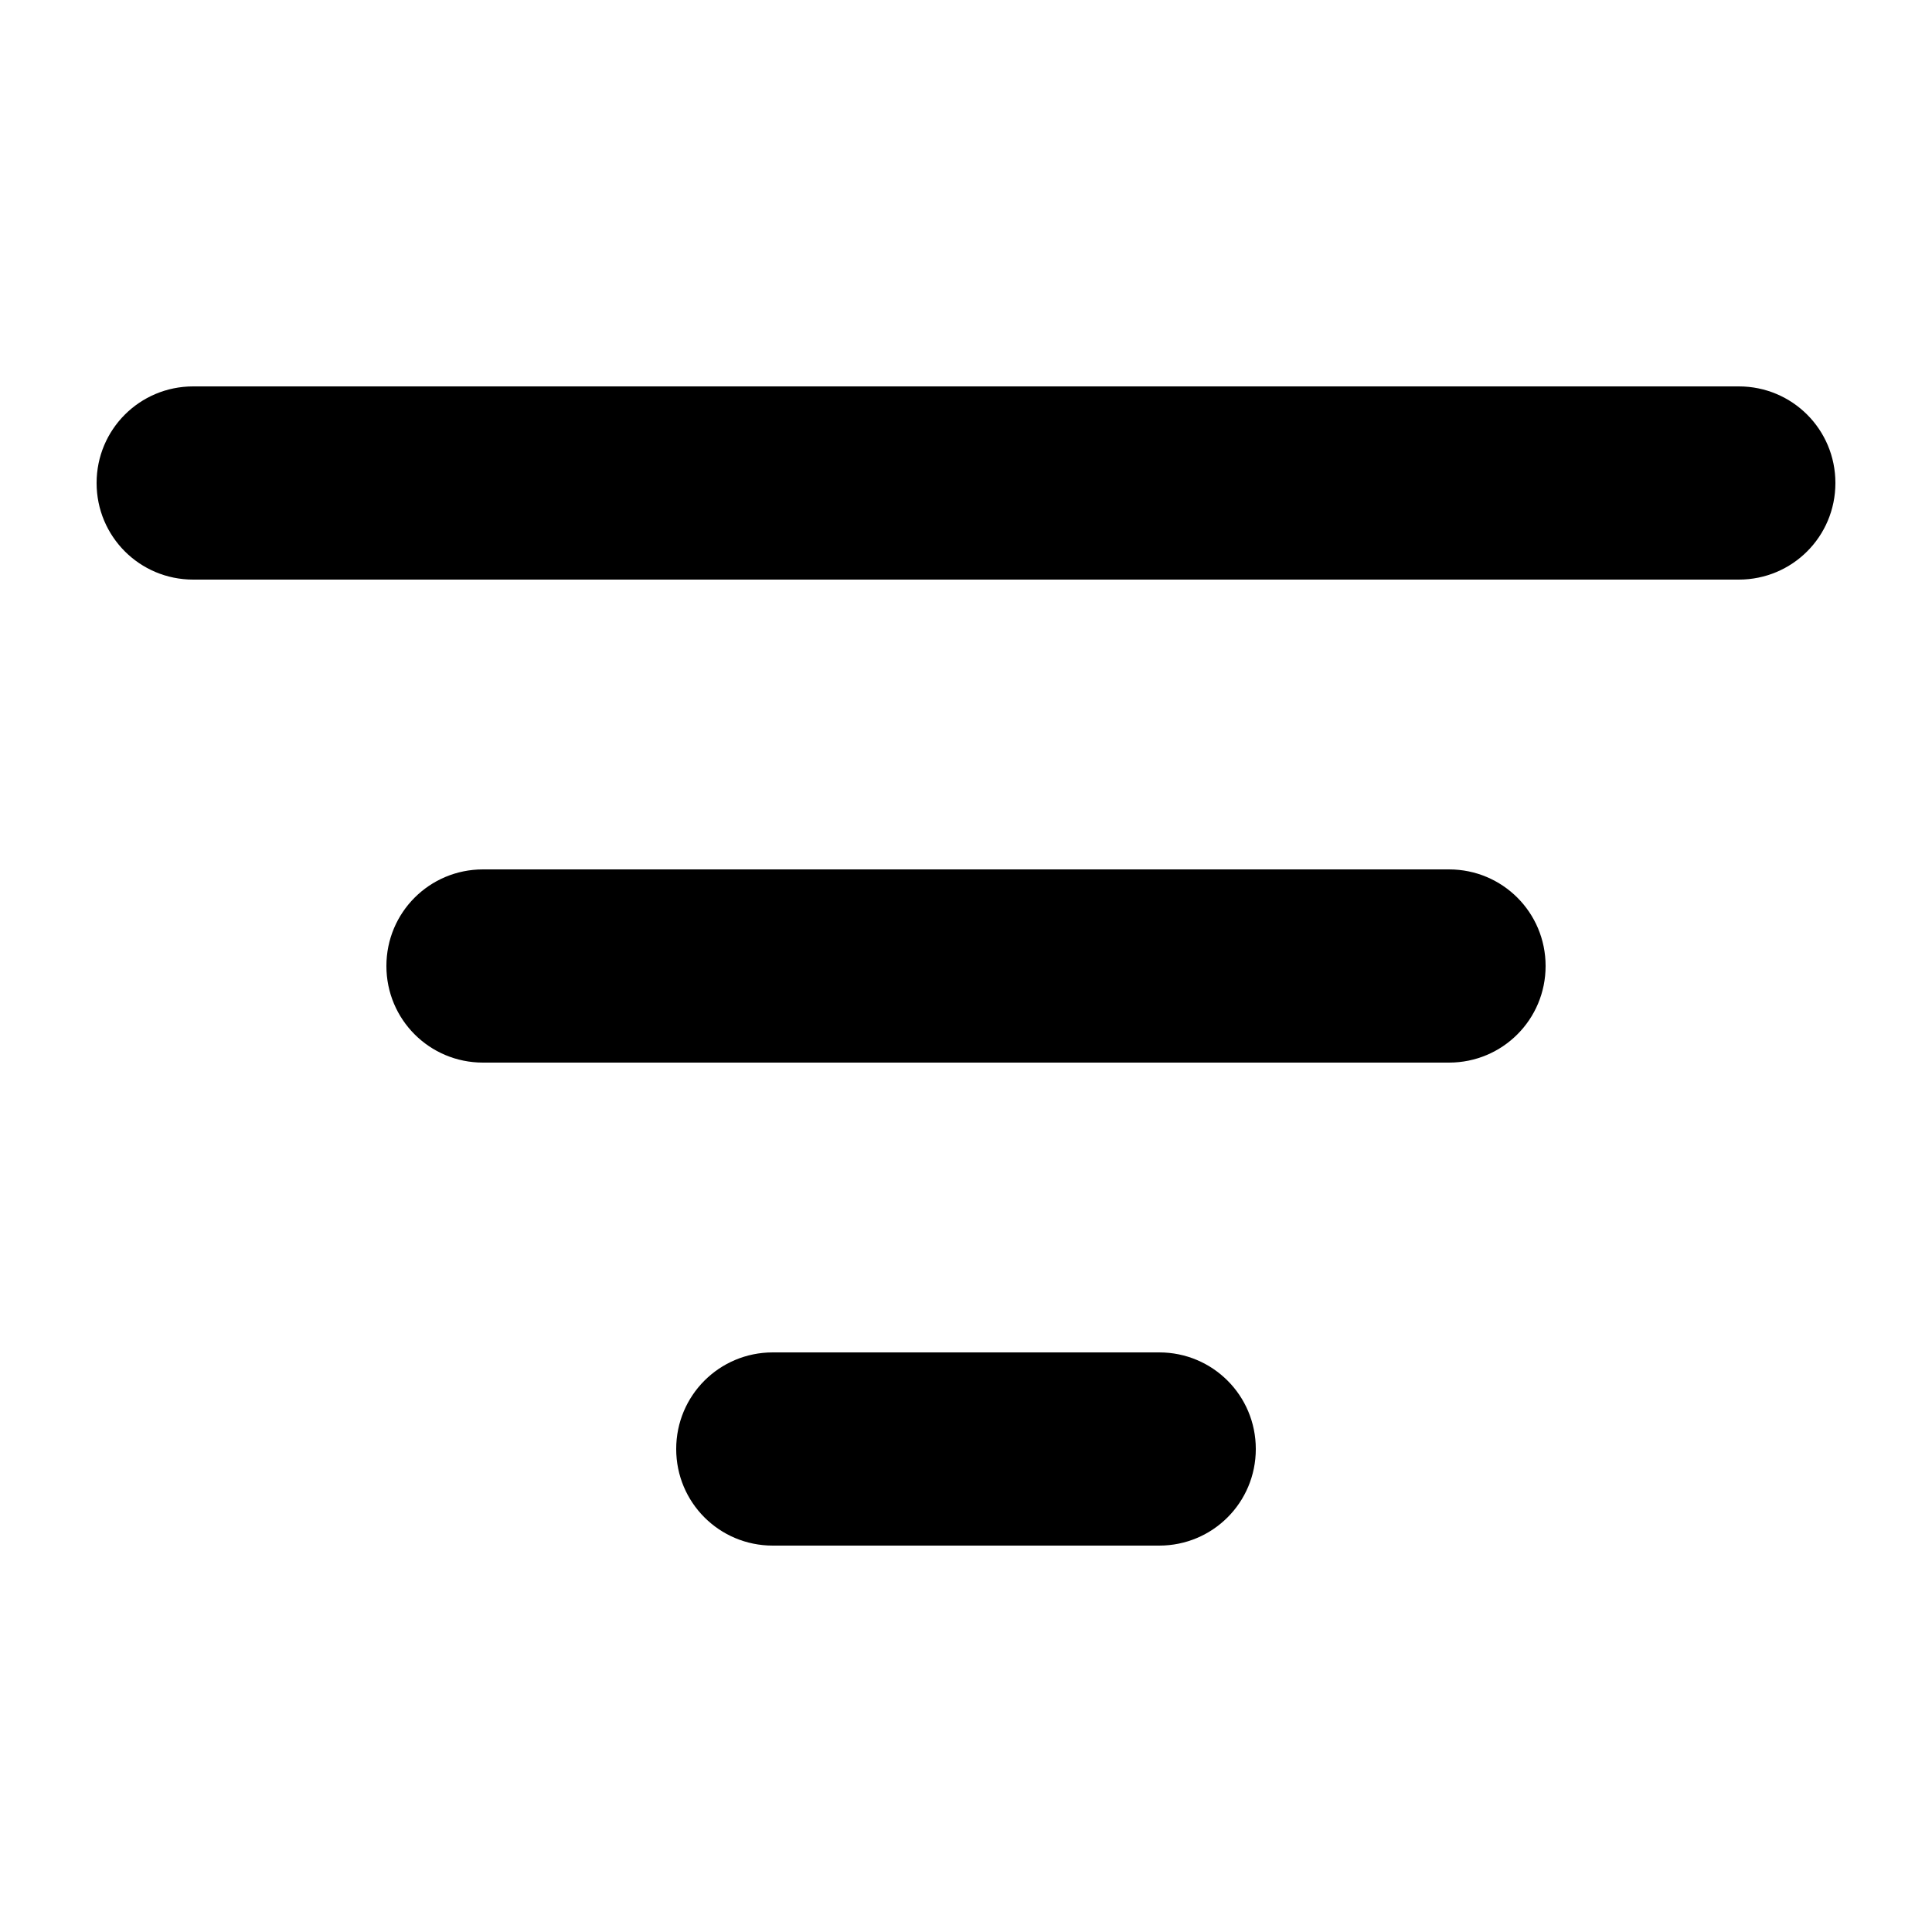
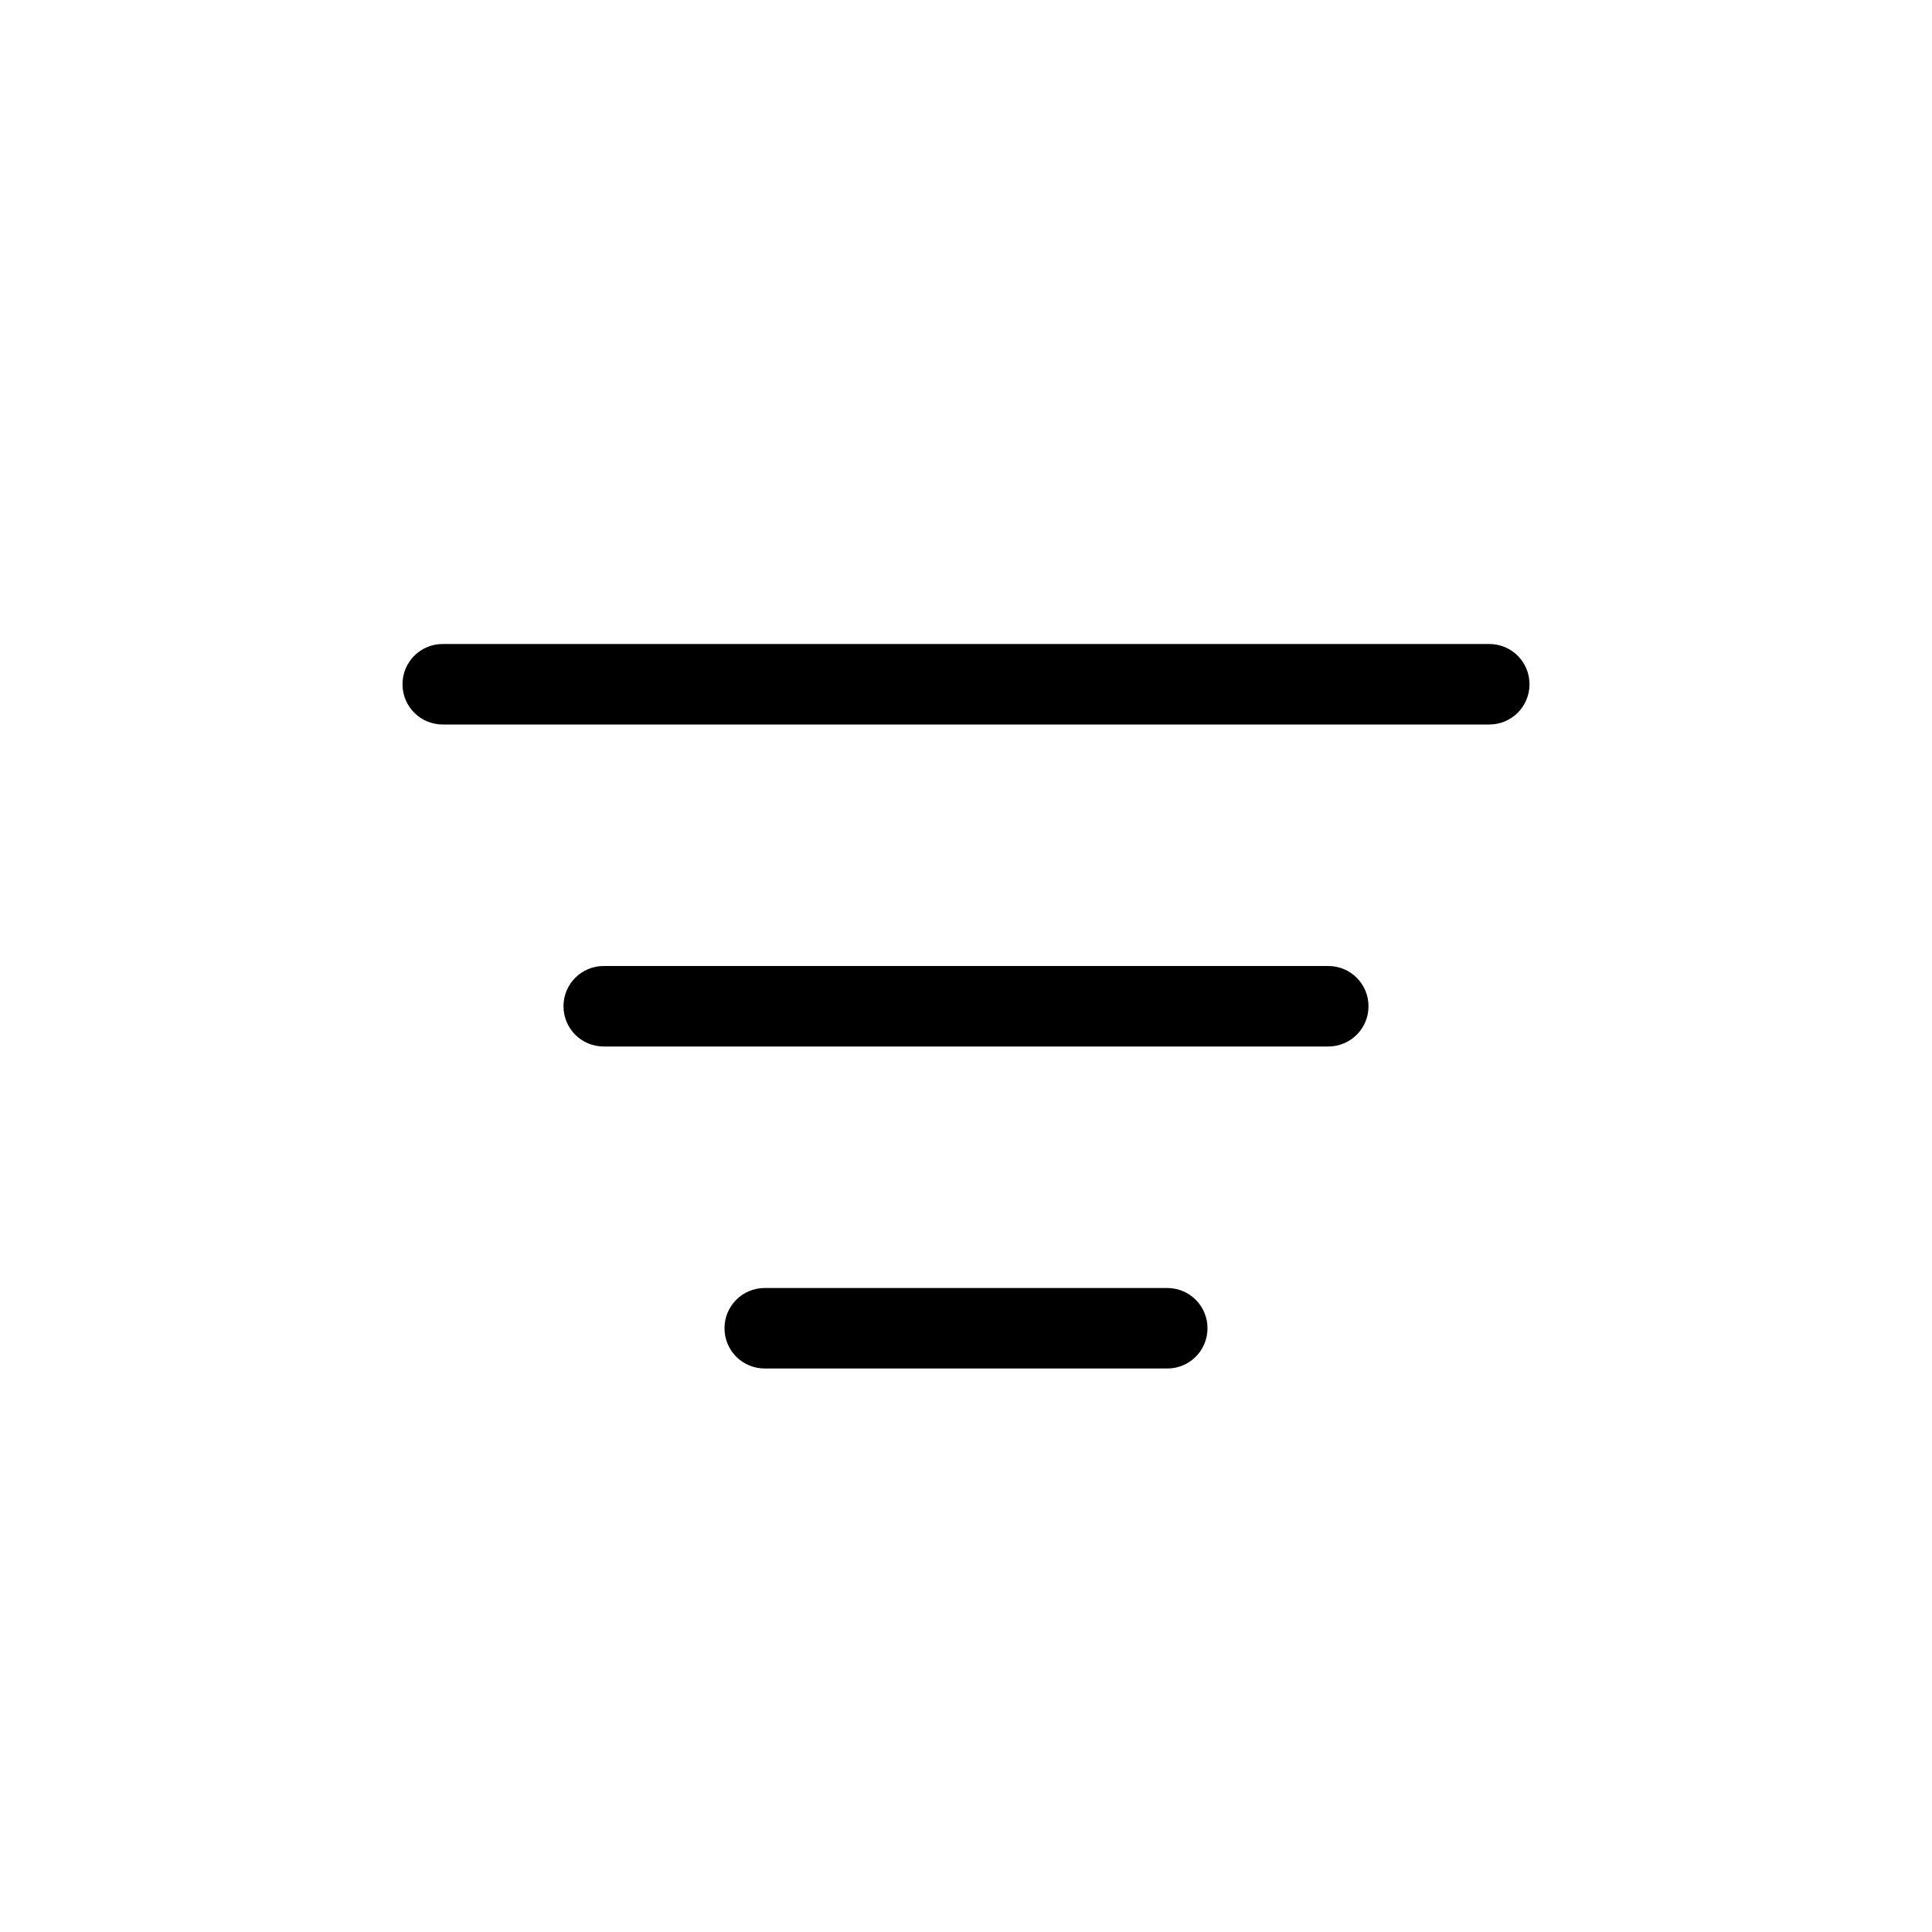
- <svg xmlns="http://www.w3.org/2000/svg" version="1.1" viewBox="0 0 20 20">
-   <path d="m2 4h16c.554 0 1 .446 1 1s-.446 1-1 1h-16c-.554 0-1-.446-1-1s.446-1 1-1z" />
-   <path d="m5 9h10c.554 0 1 .446 1 1s-.446 1-1 1h-10c-.554 0-1-.446-1-1s.446-1 1-1z" />
-   <path d="m8 14h4c.554 0 1 .446 1 1s-.446 1-1 1h-4c-.554 0-1-.446-1-1s.446-1 1-1z" />
+ <svg xmlns="http://www.w3.org/2000/svg" version="1.1" viewBox="0 0 24 24">
+   <path d="m5.5 8h13c.277 0 .5.223.5.5s-.223.5-.5.5h-13c-.277 0-.5-.223-.5-.5s.223-.5.5-.5z" />
+   <path d="m7.5 12h9c.277 0 .5.223.5.5s-.223.5-.5.5h-9c-.277 0-.5-.223-.5-.5s.223-.5.5-.5z" />
+   <path d="m9.5 16h5c.277 0 .5.223.5.5s-.223.5-.5.5h-5c-.277 0-.5-.223-.5-.5s.223-.5.5-.5z" />
</svg>
